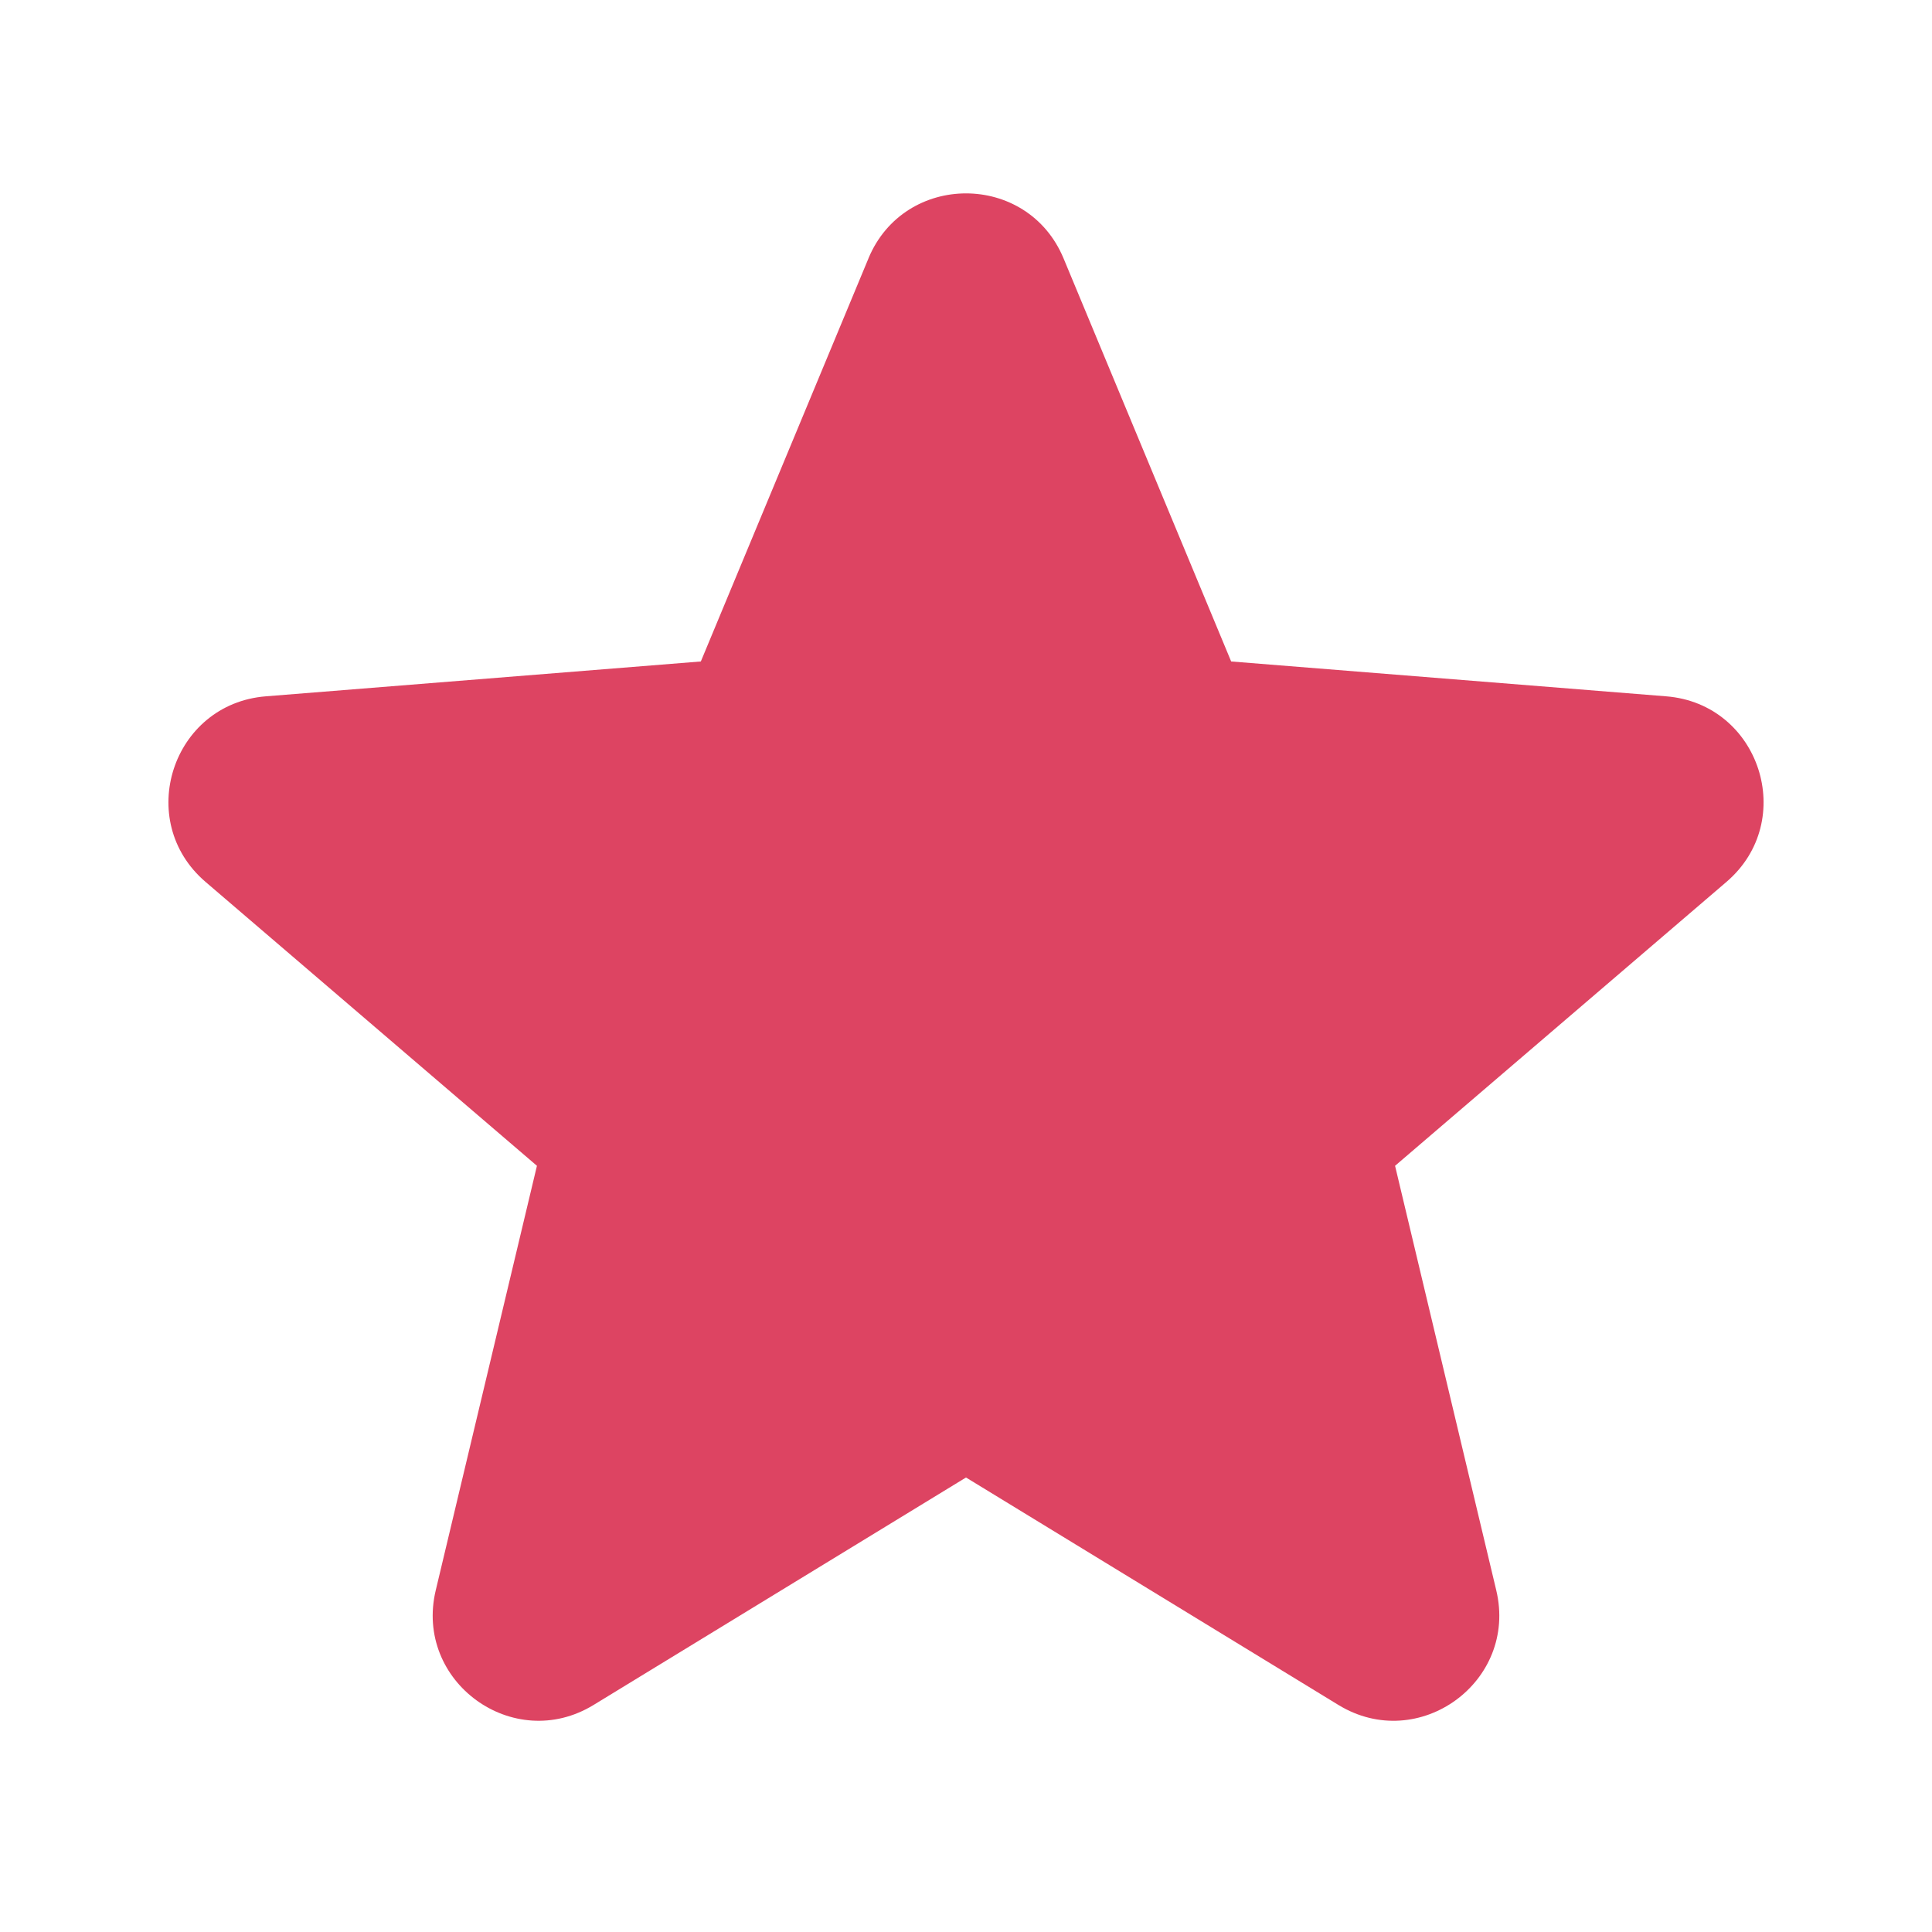
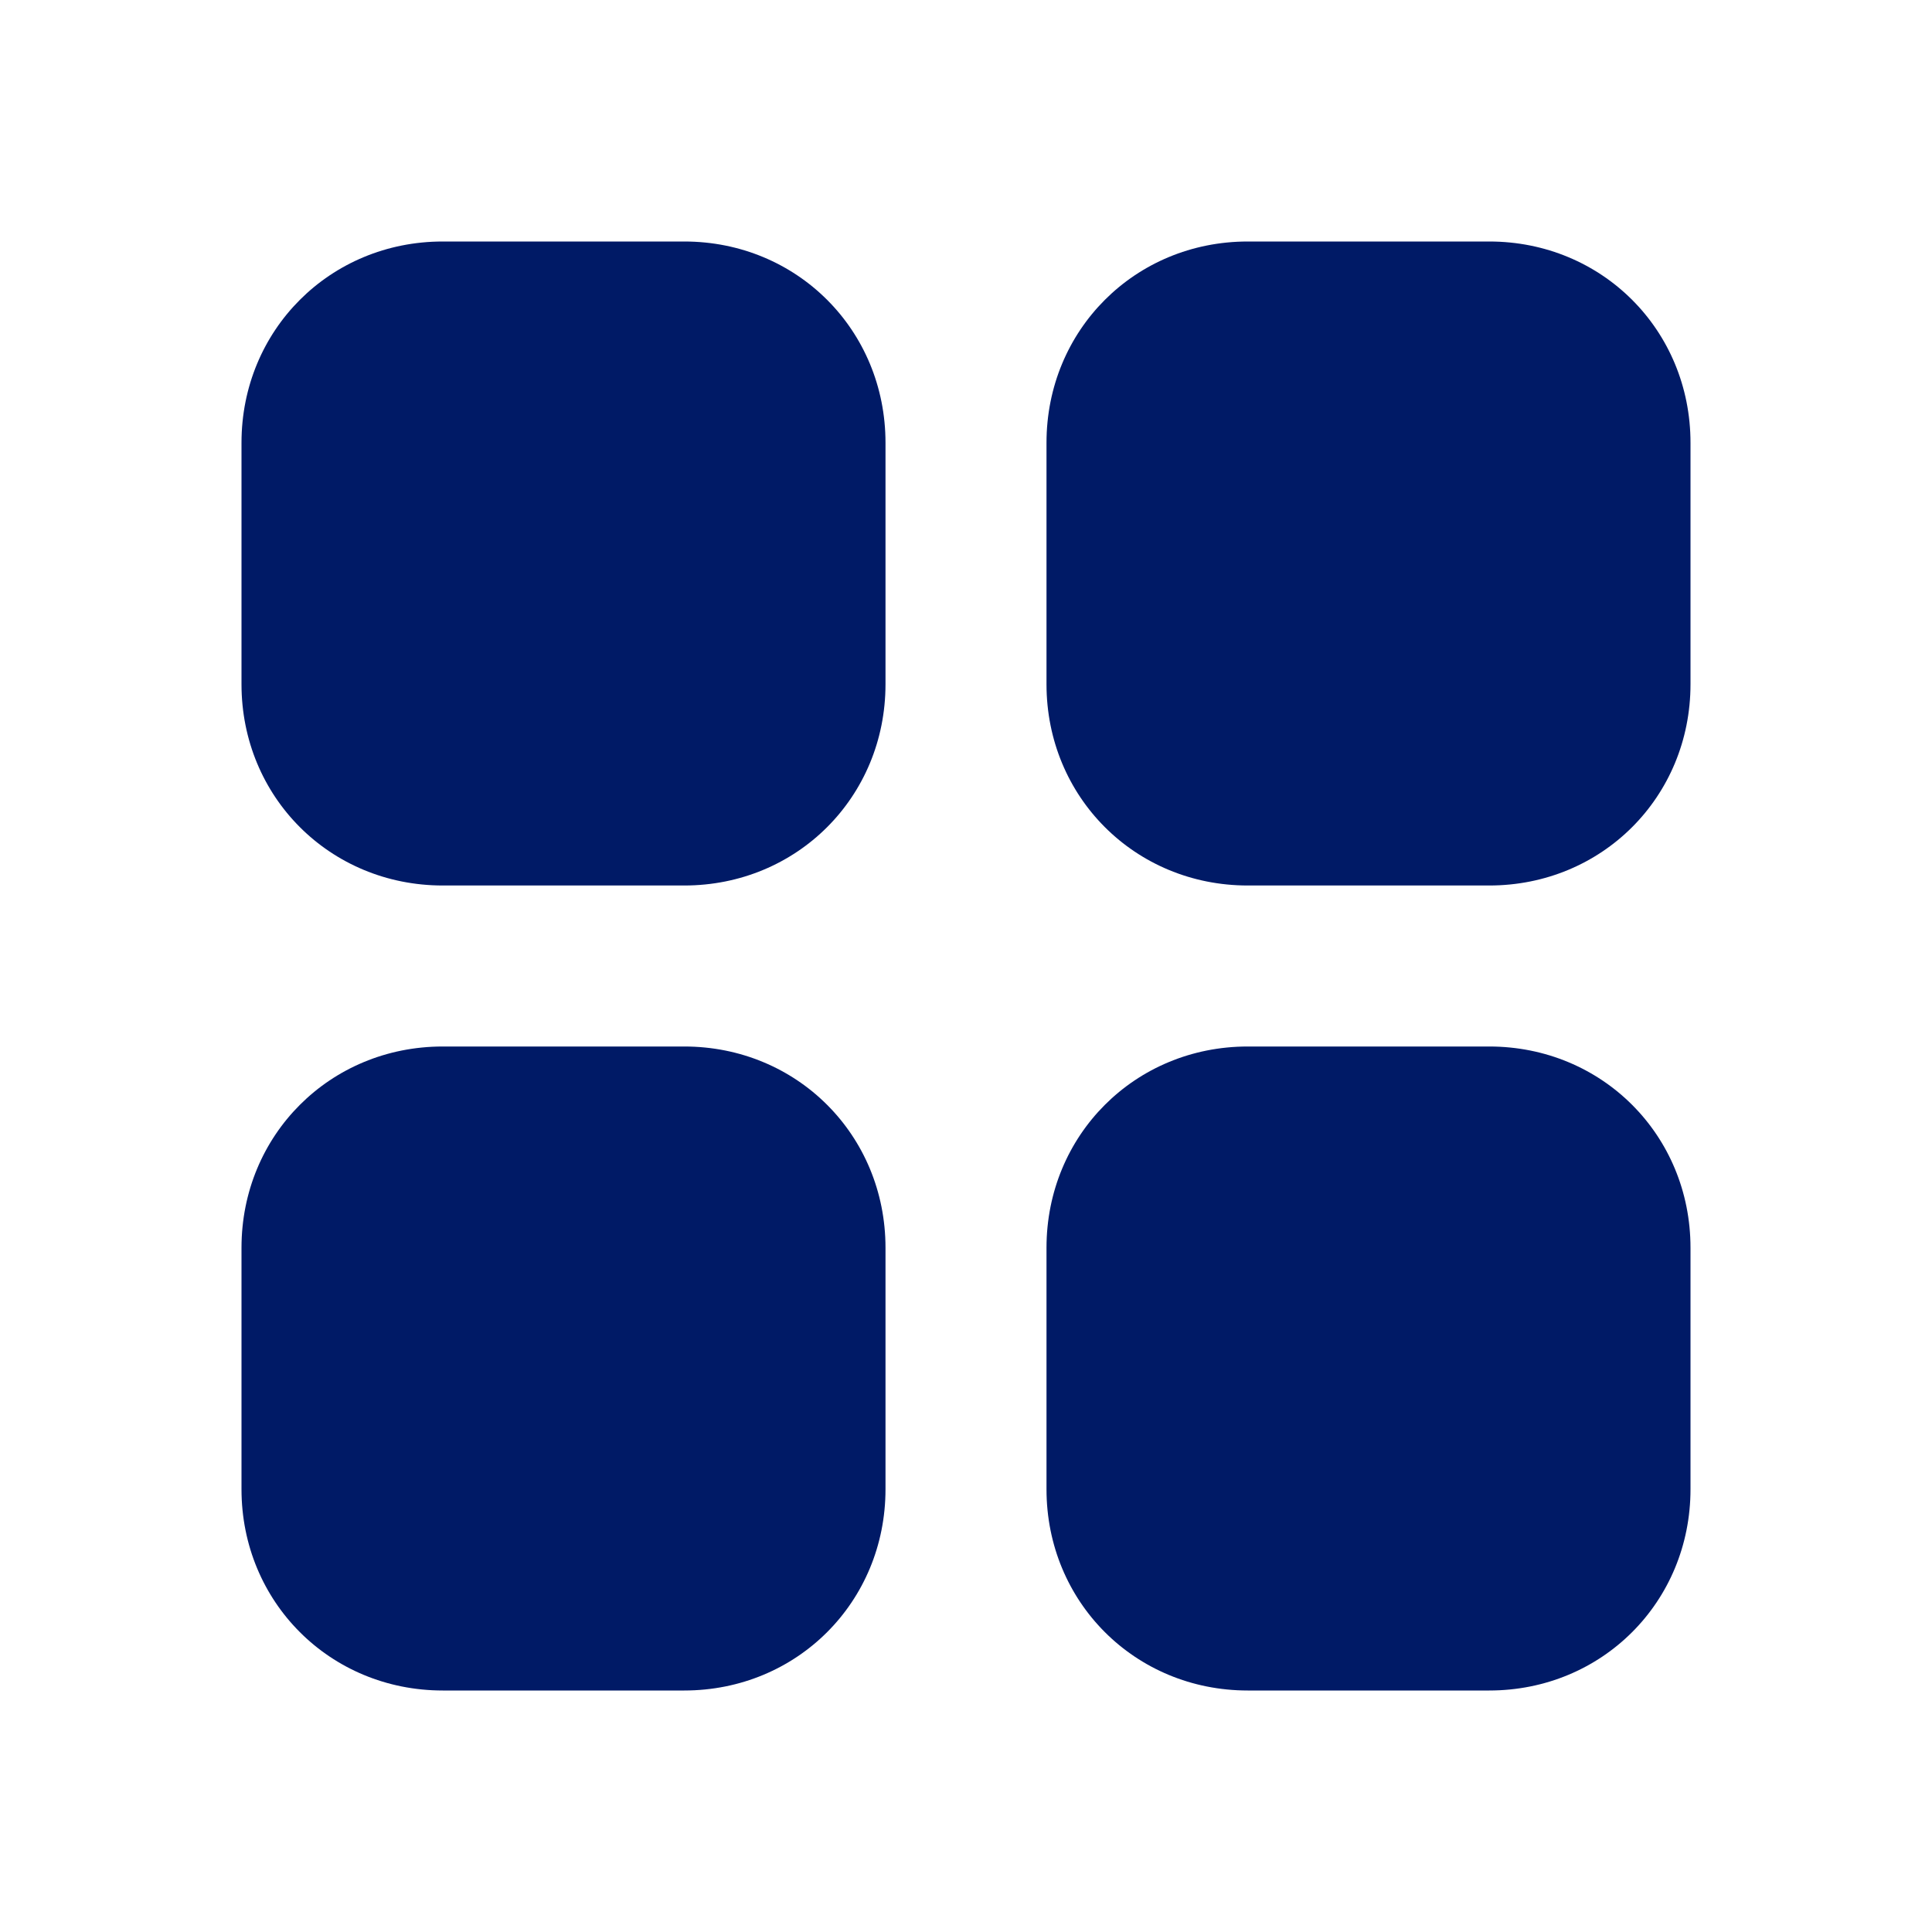
- <svg xmlns="http://www.w3.org/2000/svg" viewBox="0 0 24 24" width="1em" height="1em" fill="#DD4462" aria-hidden="true" focusable="false">
-   <path fill-rule="evenodd" d="M10.788 3.21c.448-1.077 1.976-1.077 2.424 0l2.082 5.007 5.404.433c1.164.093 1.636 1.545.749 2.305l-4.117 3.527 1.257 5.273c.271 1.136-.964 2.033-1.96 1.425L12 18.354 7.373 21.18c-.996.608-2.231-.29-1.96-1.425l1.257-5.273-4.117-3.527c-.887-.76-.415-2.212.749-2.305l5.404-.433 2.082-5.006z" clip-rule="evenodd" />
+ <svg xmlns="http://www.w3.org/2000/svg" viewBox="0 0 24 24" width="1em" height="1em" fill="#001a66">
+   <path d="M8.5 3H5.5C4.1 3 3 4.1 3 5.5V8.5C3 9.9 4.1 11 5.5 11H8.5C9.9 11 11 9.9 11 8.5V5.5C11 4.1 9.9 3 8.5 3zM18.5 3H15.5C14.1 3 13 4.1 13 5.5V8.5C13 9.9 14.1 11 15.5 11H18.5C19.9 11 21 9.9 21 8.5V5.5C21 4.1 19.9 3 18.5 3zM8.5 13H5.5C4.1 13 3 14.1 3 15.5V18.5C3 19.9 4.1 21 5.5 21H8.5C9.9 21 11 19.9 11 18.5V15.5C11 14.1 9.9 13 8.5 13zM18.5 13H15.5C14.1 13 13 14.1 13 15.5V18.5C13 19.9 14.1 21 15.5 21H18.5C19.9 21 21 19.9 21 18.5V15.5C21 14.1 19.9 13 18.5 13z" />
</svg>
